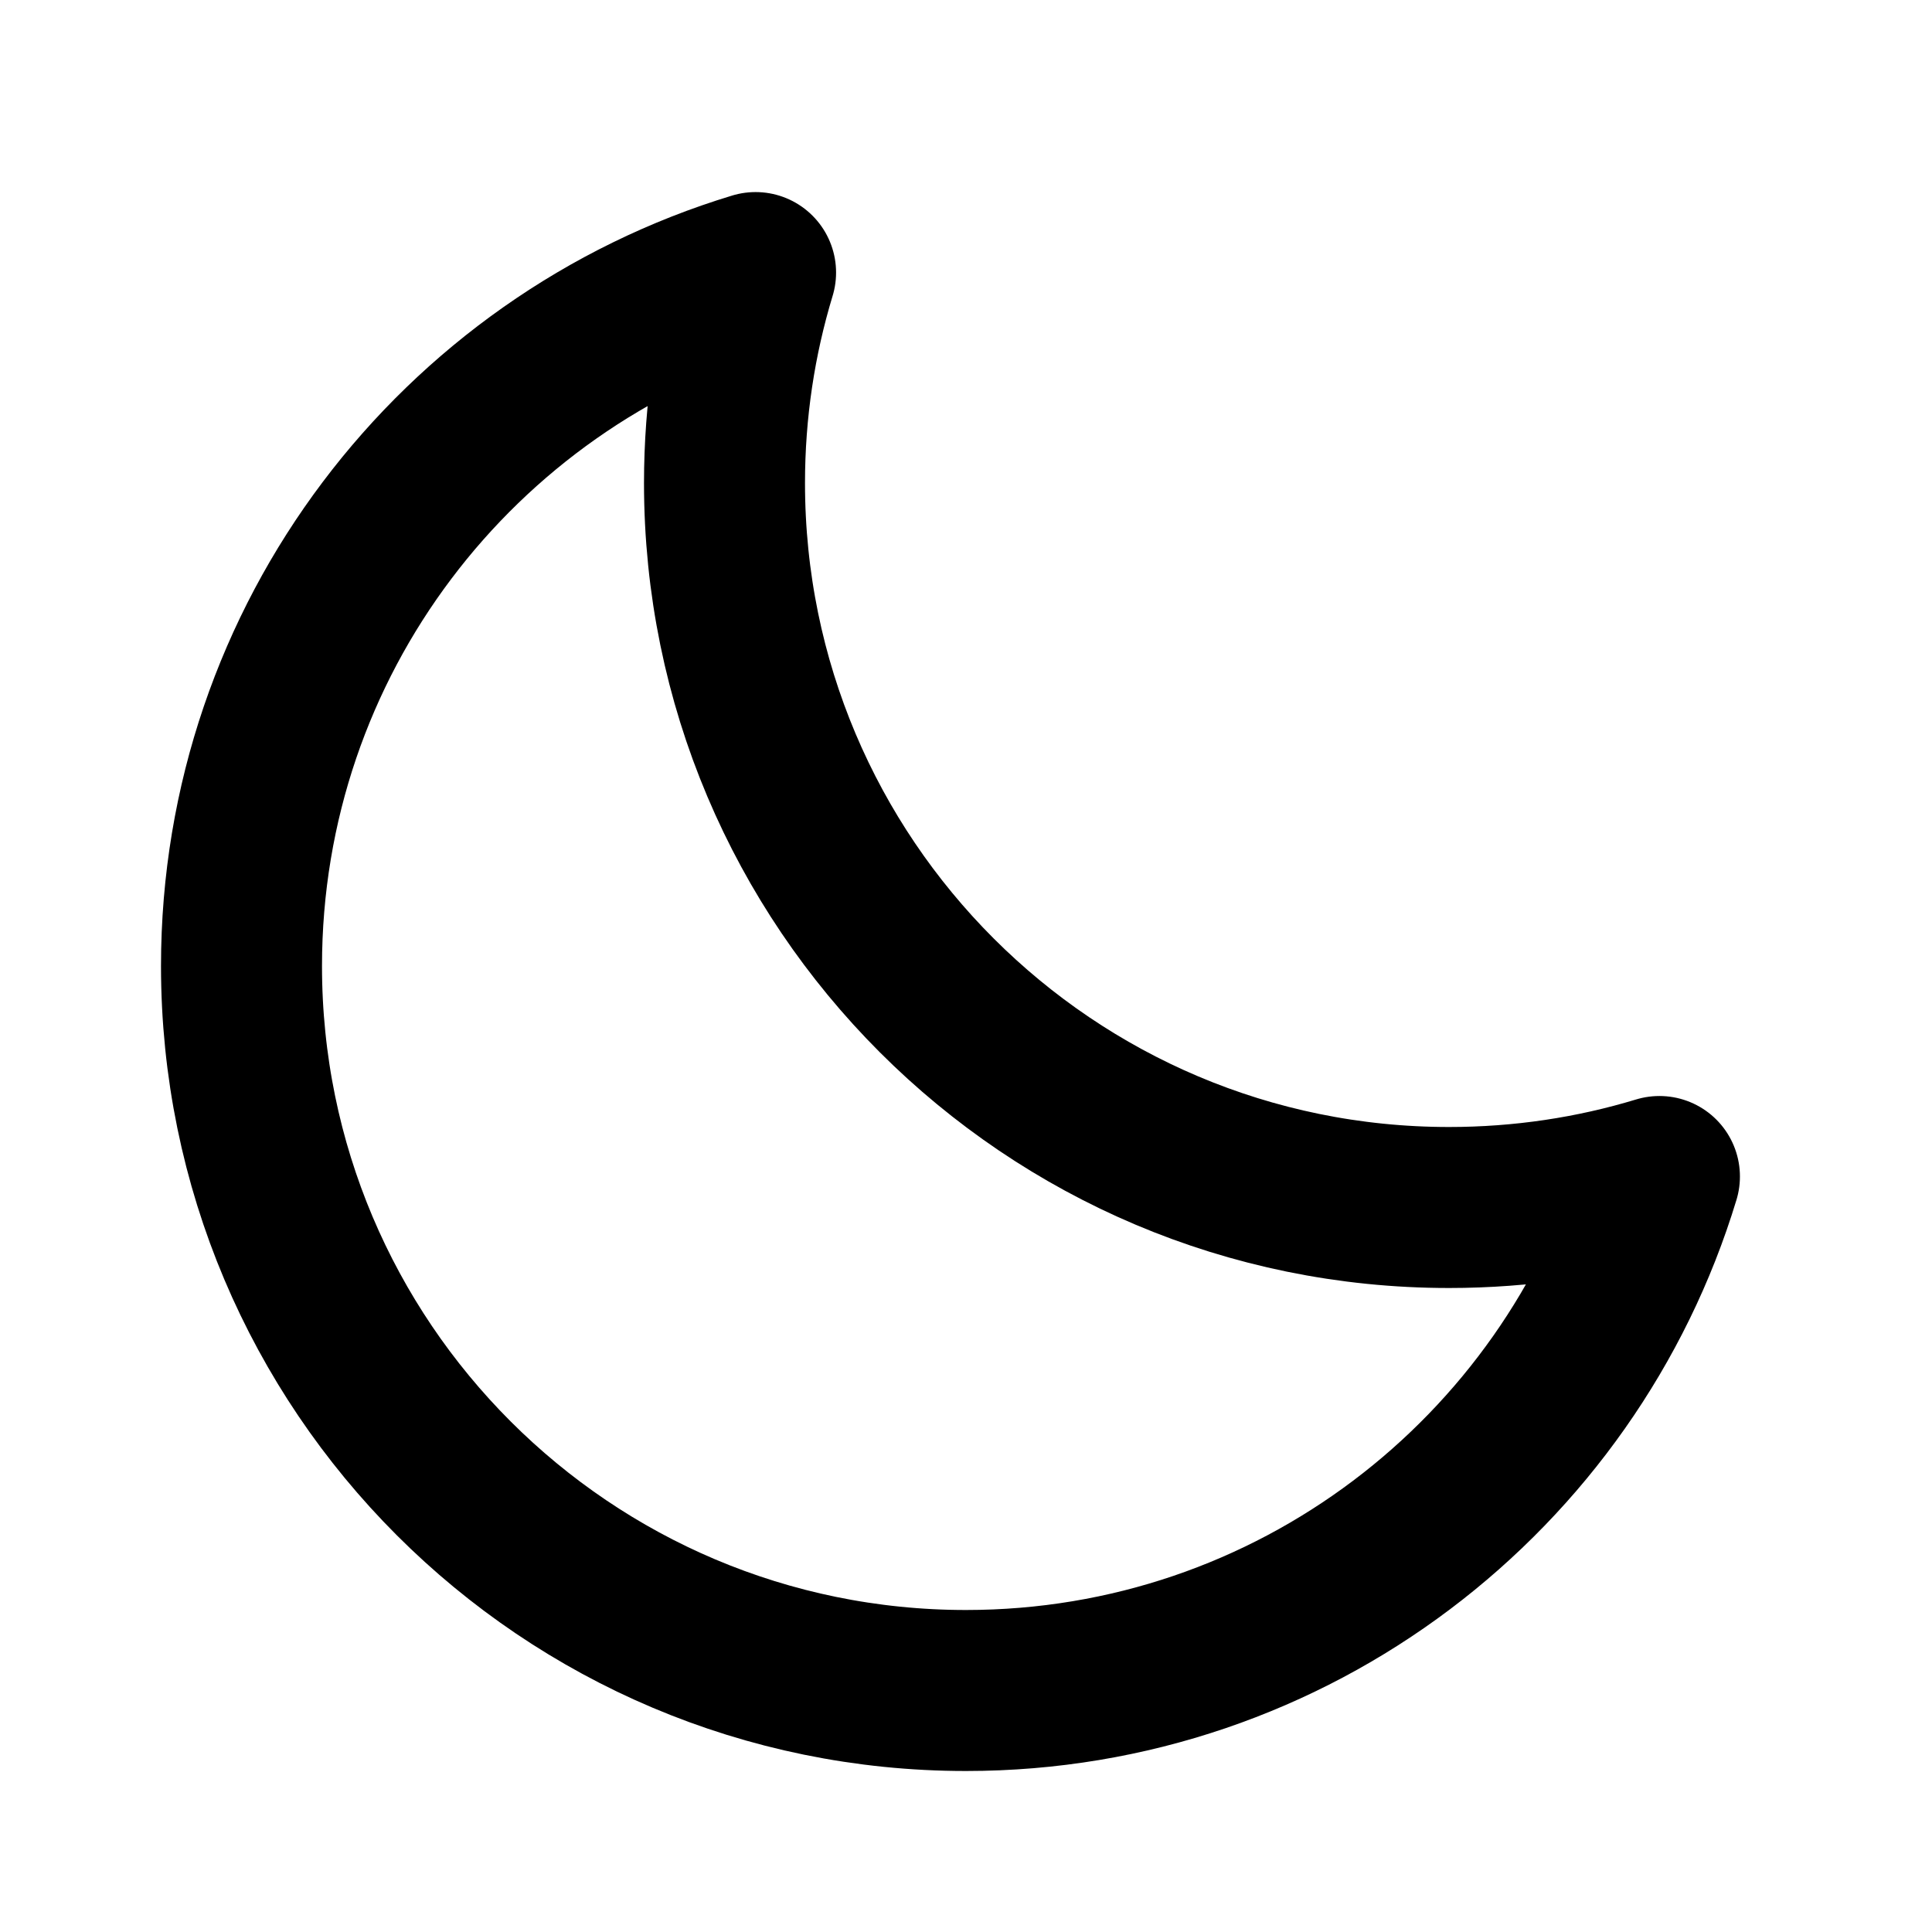
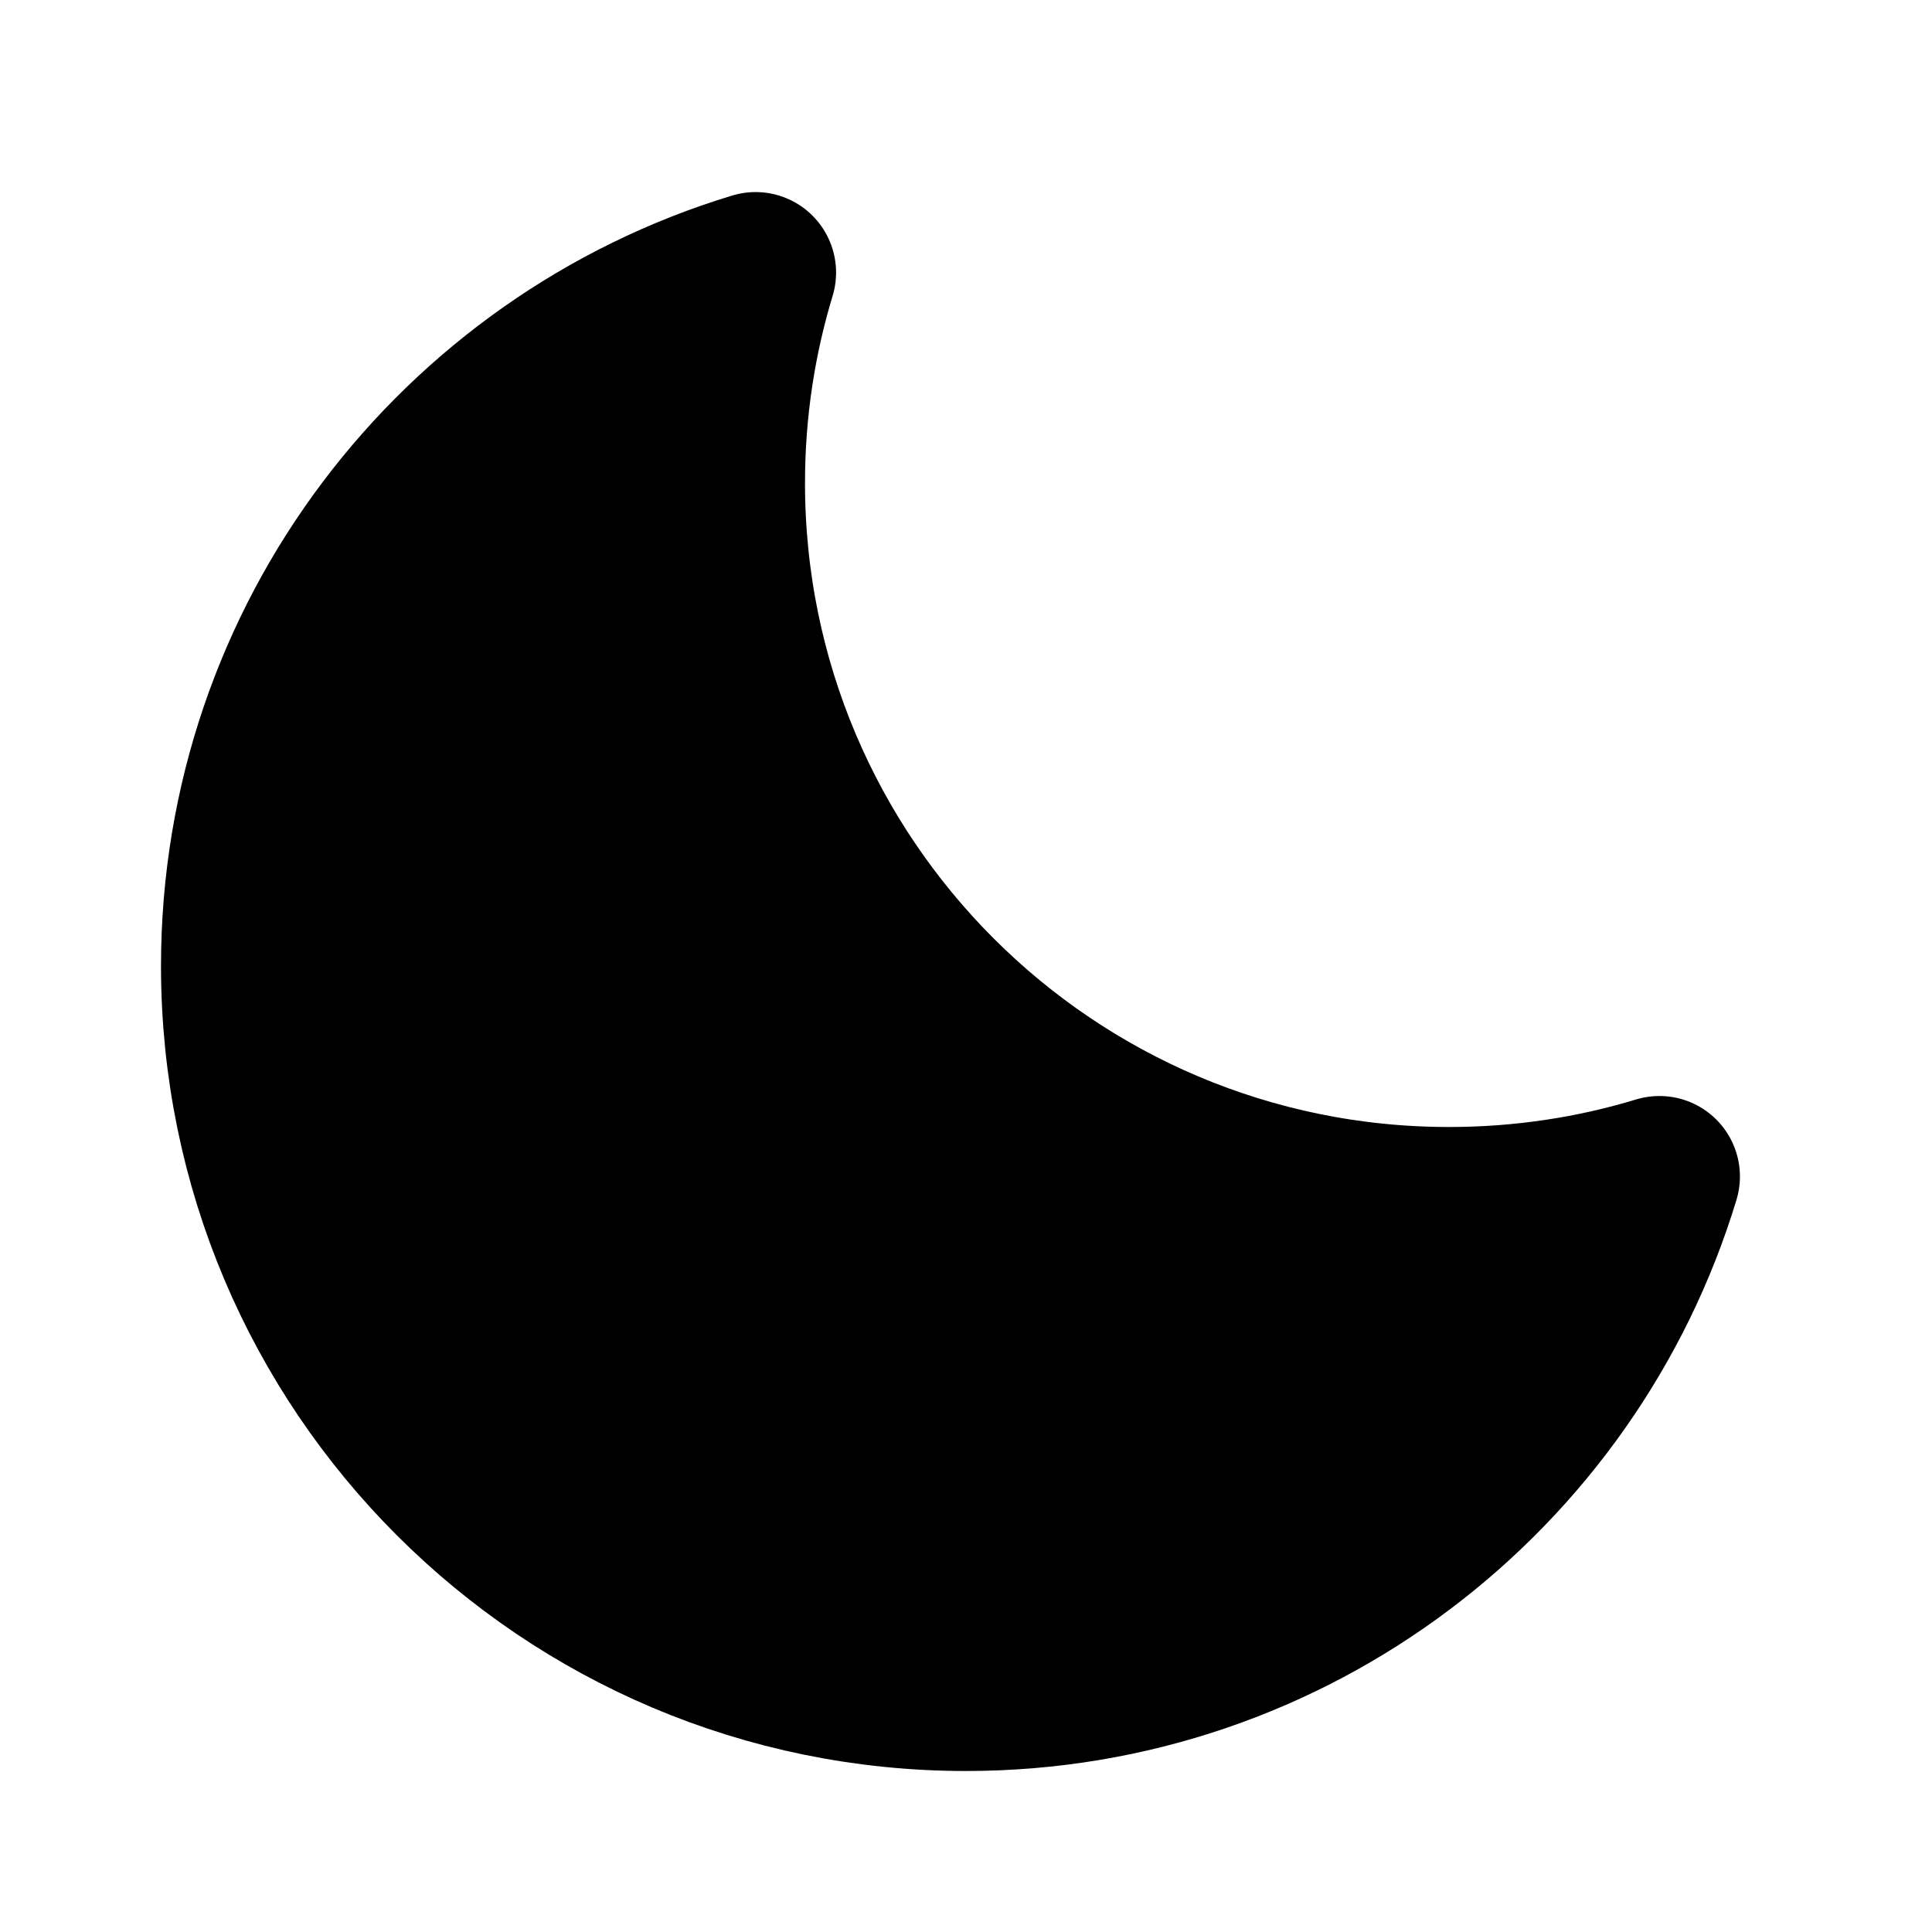
- <svg xmlns="http://www.w3.org/2000/svg" width="800px" height="800px" viewBox="0 0 24 24" fill="none">
+ <svg xmlns="http://www.w3.org/2000/svg" width="18px" height="18px" viewBox="0 0 24 24" fill="currentColor">
  <g id="Environment / Moon">
-     <path id="Vector" d="M9 6C9 10.971 13.029 15 18 15C18.909 15 19.787 14.866 20.614 14.615C19.494 18.31 16.061 21 12 21C7.029 21 3 16.971 3 12C3 7.939 5.69 4.506 9.386 3.386C9.135 4.213 9 5.091 9 6Z" stroke="#000000" stroke-width="2" stroke-linecap="round" stroke-linejoin="round" />
+     <path id="Vector" d="M9 6C9 10.971 13.029 15 18 15C18.909 15 19.787 14.866 20.614 14.615C19.494 18.31 16.061 21 12 21C7.029 21 3 16.971 3 12C3 7.939 5.69 4.506 9.386 3.386C9.135 4.213 9 5.091 9 6Z" stroke="currentColor" stroke-width="2" stroke-linecap="round" stroke-linejoin="round" />
  </g>
</svg>
